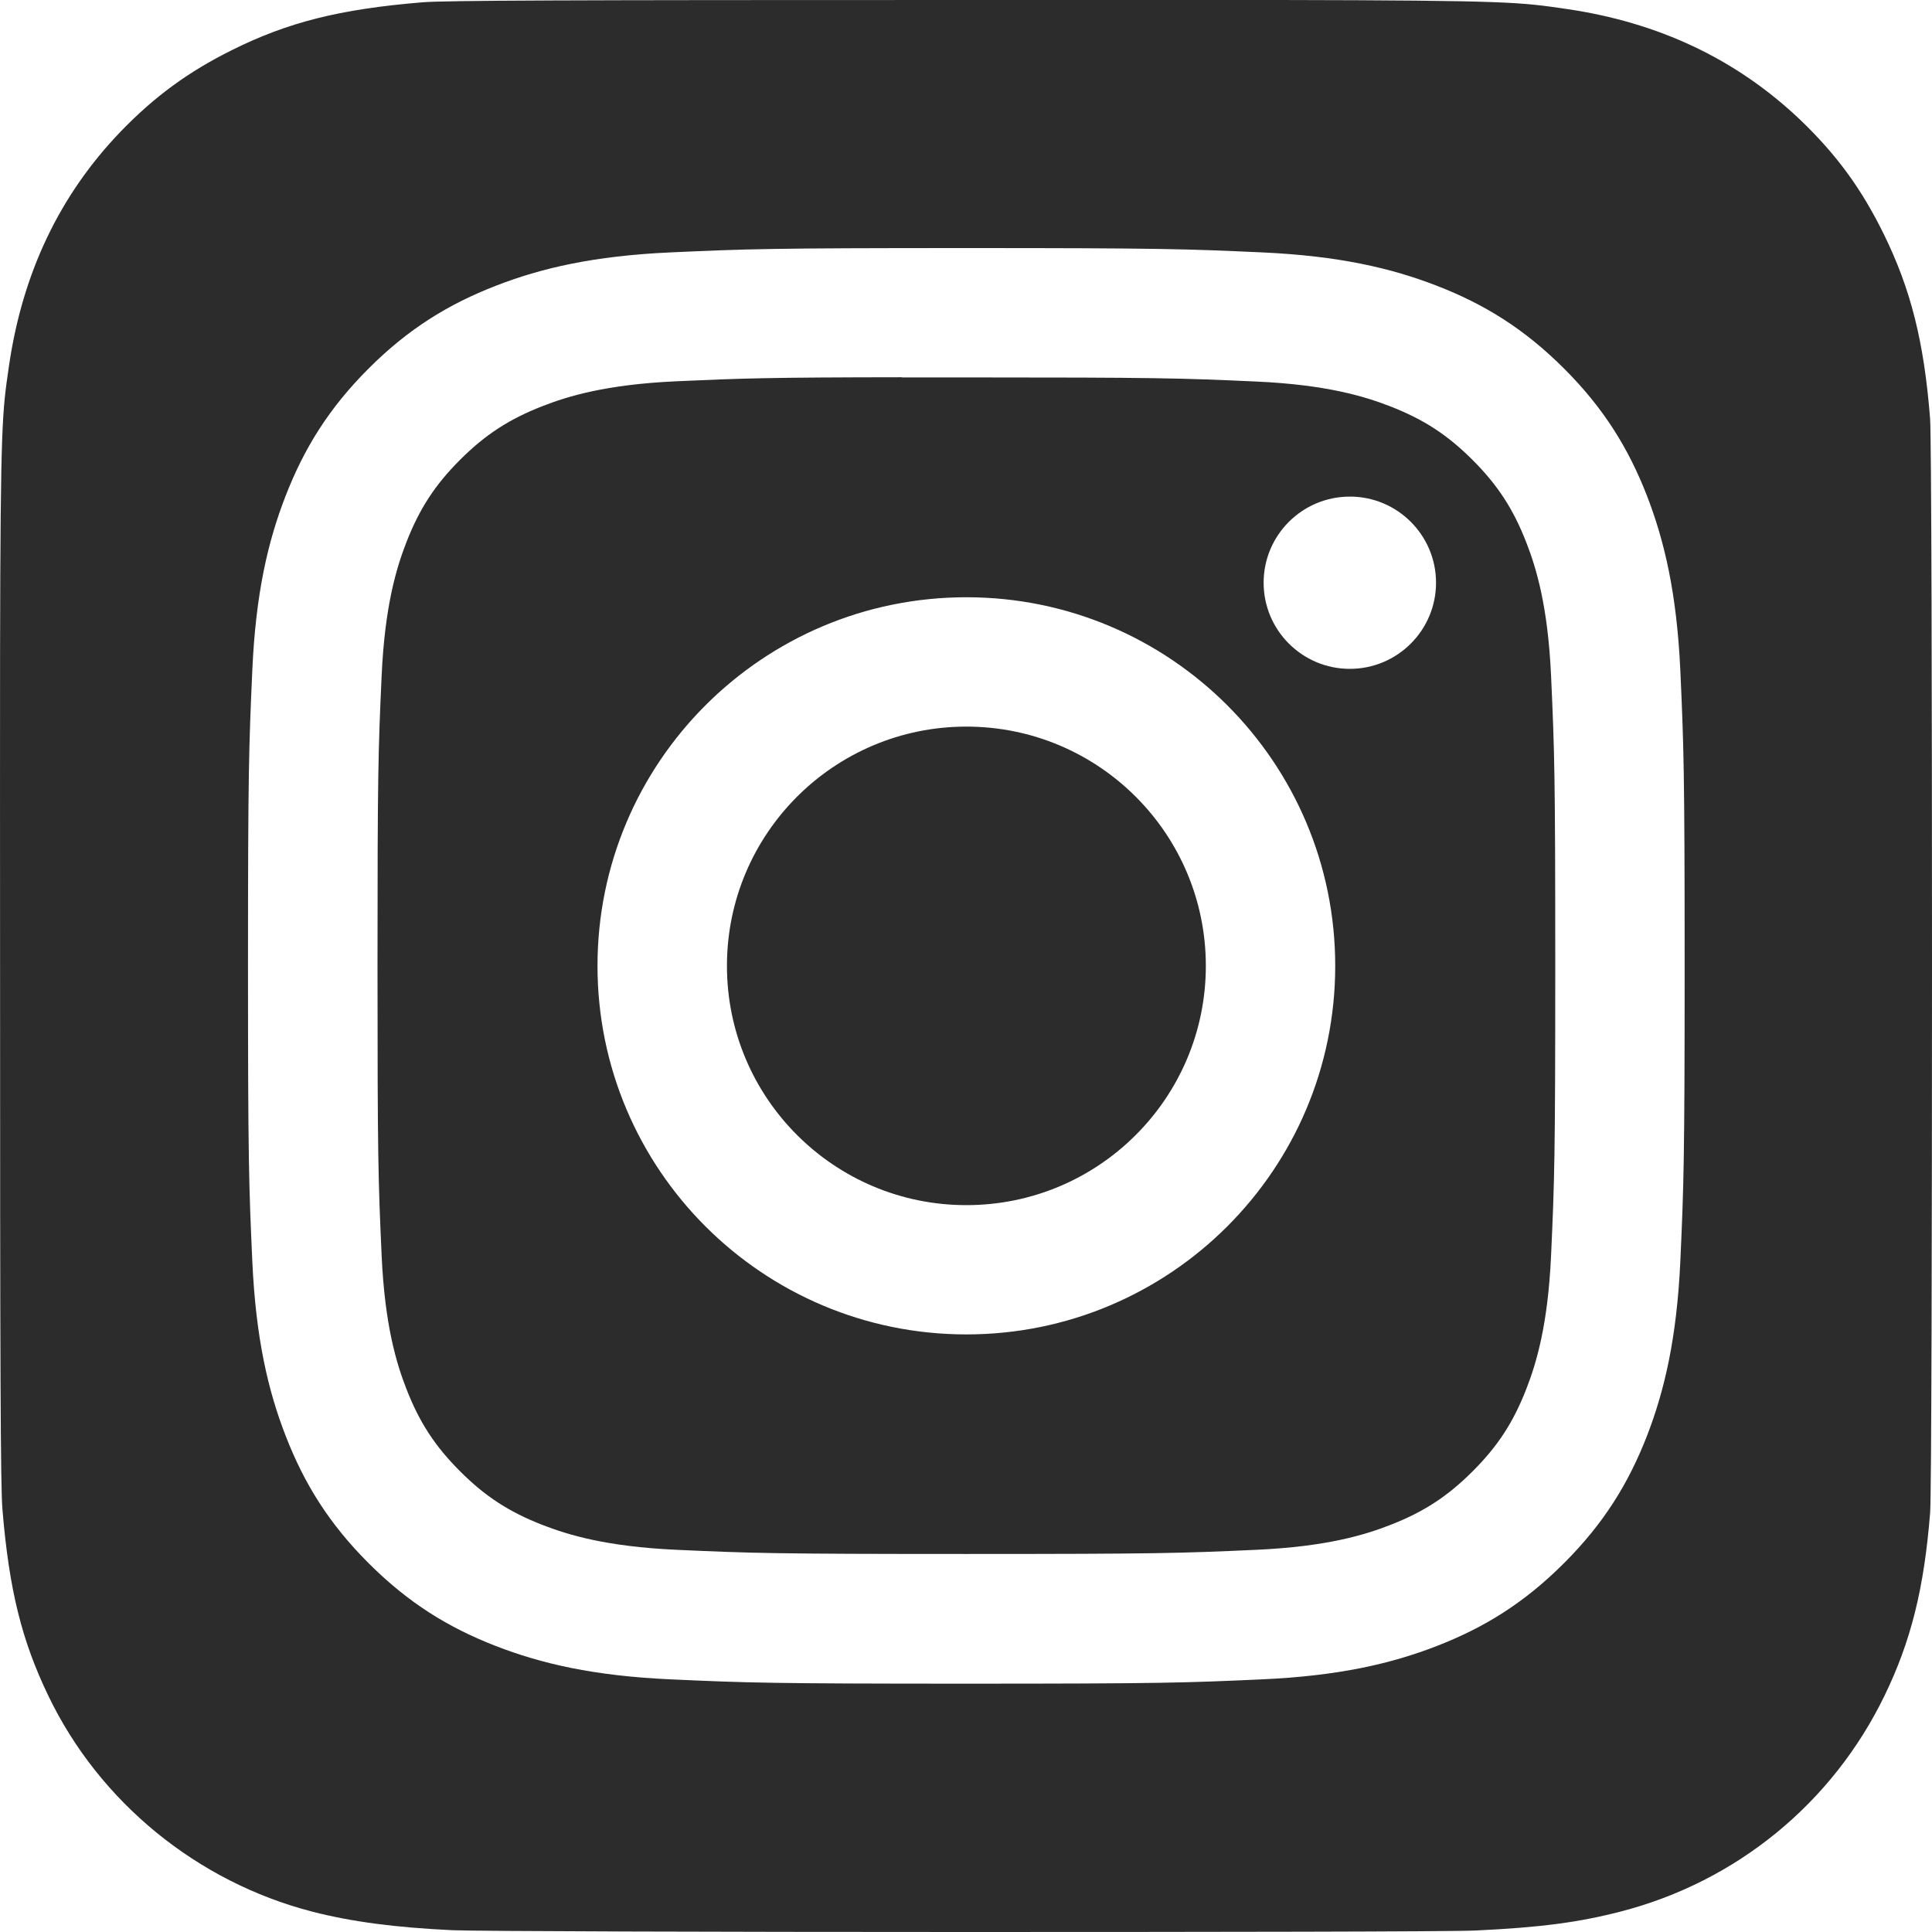
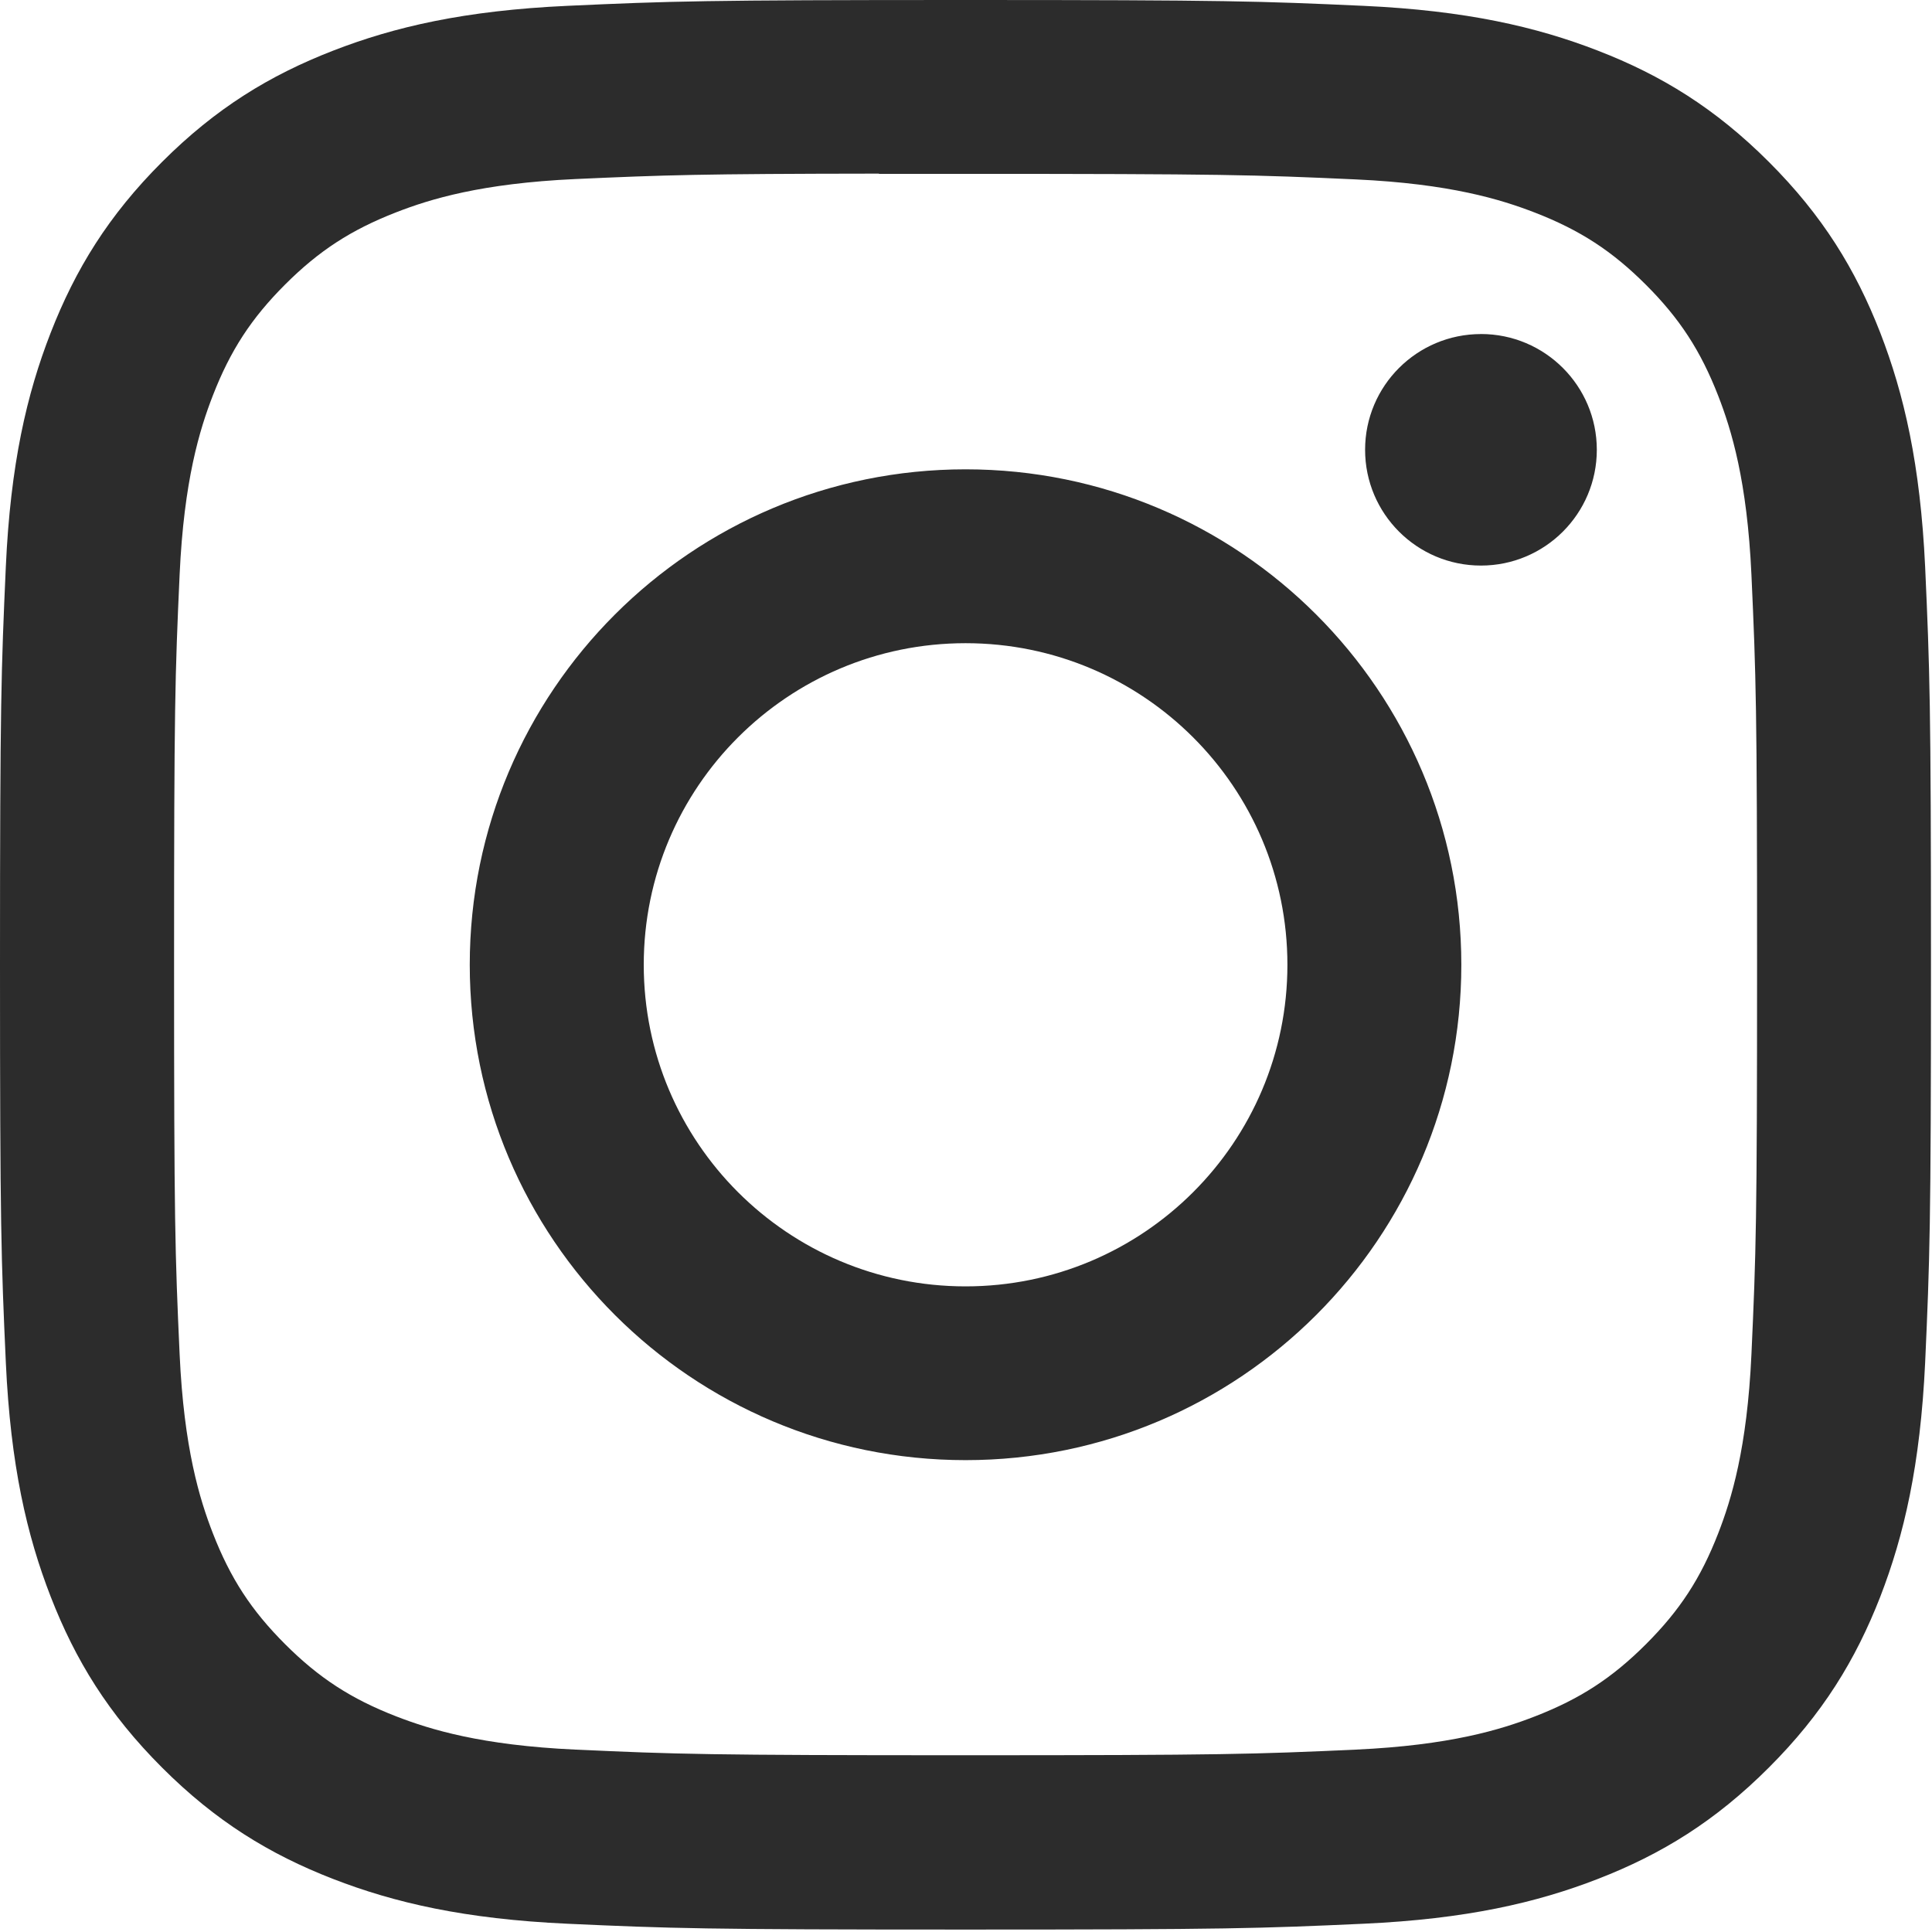
- <svg xmlns="http://www.w3.org/2000/svg" width="1000" height="1000" viewBox="0 0 1000 1000" fill="none">
-   <path d="M662.901 0C782.417 0.207 787.071 1.208 810.428 4.585C858.634 11.539 899.089 30.772 932.167 62.375C950.702 80.214 963.469 97.662 974.967 121.025C988.979 149.566 995.862 176.569 999.016 216.726C999.693 225.342 1000 362.461 1000 499.673C1000 636.861 999.716 774.234 999.039 782.851C995.924 822.369 989.04 849.602 975.466 877.604C948.471 933.302 898.865 973.921 838.953 989.384C817.227 995 797.576 997.638 763.736 999.23C751.661 999.846 625.377 1000 499.094 1000C372.81 1000 246.603 999.616 234.221 999.077C204.996 997.693 182.231 994.769 161.619 989.461C102.092 974.075 51.563 932.841 25.106 877.913C11.263 849.218 4.726 822.985 1.265 781.289C0.265 769.441 0.034 708.435 0.034 499.804C0.034 429.513 -0.043 377.109 0.034 337.29C0.234 217.834 1.219 213.064 4.603 189.678C11.563 141.504 30.79 100.977 62.515 68.036C79.934 49.973 97.585 37.087 119.965 25.971C149.006 11.508 175.663 4.762 218.501 1.2C230.369 0.216 291.42 6.29933e-08 500.163 0H662.901ZM500.144 128.402C399.221 128.403 386.546 128.844 346.894 130.647C307.312 132.459 280.294 138.72 256.653 147.908C232.199 157.397 211.455 170.091 190.789 190.75C170.108 211.401 157.403 232.129 147.876 256.558C138.658 280.189 132.384 307.194 130.603 346.731C128.829 386.361 128.364 399.032 128.364 499.934C128.364 600.836 128.814 613.46 130.61 653.09C132.431 692.642 138.697 719.641 147.884 743.264C157.388 767.7 170.092 788.428 190.766 809.079C211.424 829.745 232.168 842.471 256.606 851.96C280.263 861.148 307.289 867.409 346.863 869.221C386.523 871.024 399.188 871.465 500.156 871.465C601.14 871.465 613.774 871.024 653.434 869.221C693.016 867.41 720.065 861.147 743.721 851.959C768.167 842.47 788.881 829.746 809.539 809.079C830.221 788.428 842.924 767.7 852.451 743.271C861.591 719.64 867.865 692.635 869.725 653.098C871.506 613.468 871.971 600.835 871.971 499.934C871.971 399.032 871.506 386.369 869.725 346.739C867.865 307.186 861.591 280.189 852.451 256.565C842.924 232.129 830.22 211.401 809.539 190.75C788.857 170.084 768.175 157.39 743.698 147.908C719.995 138.721 692.962 132.459 653.38 130.647C613.728 128.844 601.099 128.403 500.144 128.402ZM466.848 195.355C476.747 195.34 487.793 195.355 500.202 195.355C599.475 195.355 611.241 195.712 650.443 197.492C686.694 199.149 706.369 205.201 719.476 210.286C736.827 217.02 749.198 225.07 762.203 238.073C775.216 251.077 783.272 263.462 790.026 280.8C795.115 293.881 801.18 313.541 802.83 349.766C804.612 388.931 804.999 400.696 804.999 499.849C804.999 599.001 804.612 610.766 802.83 649.932C801.172 686.156 795.116 705.817 790.026 718.897C783.287 736.236 775.216 748.582 762.203 761.577C749.19 774.581 736.834 782.63 719.476 789.364C706.385 794.473 686.694 800.51 650.443 802.167C611.249 803.947 599.475 804.334 500.202 804.334C400.922 804.334 389.156 803.947 349.961 802.167C313.71 800.495 294.036 794.442 280.922 789.356C263.571 782.623 251.177 774.573 238.164 761.569C225.151 748.566 217.095 736.212 210.34 718.866C205.251 705.785 199.186 686.124 197.536 649.9C195.754 610.735 195.397 598.97 195.397 499.756C195.397 400.542 195.754 388.838 197.536 349.673C199.194 313.448 205.251 293.788 210.34 280.691C217.079 263.353 225.151 250.969 238.164 237.966C251.177 224.962 263.571 216.913 280.922 210.163C294.028 205.054 313.71 199.017 349.961 197.353C384.26 195.804 397.553 195.34 466.849 195.262L466.848 195.355ZM500.198 309.137C394.754 309.139 309.264 394.567 309.264 499.934C309.264 605.301 394.756 690.691 500.202 690.691C605.648 690.691 691.11 605.302 691.11 499.934C691.11 394.567 605.643 309.139 500.198 309.137ZM500.202 376.09C568.646 376.09 624.139 431.533 624.139 499.934C624.139 568.326 568.646 623.777 500.202 623.777C431.751 623.777 376.267 568.326 376.267 499.934C376.267 431.533 431.751 376.09 500.202 376.09ZM698.67 257.045C674.038 257.045 654.053 276.992 654.053 301.613C654.053 326.227 674.038 346.197 698.67 346.197C723.302 346.197 743.287 326.227 743.287 301.613C743.287 276.999 723.302 257.03 698.67 257.03V257.045Z" fill="#2C2C2C" />
+ <svg xmlns="http://www.w3.org/2000/svg" width="744" height="744" viewBox="0 0 744 744" fill="none">
+   <path d="M371.838 0C270.862 0 258.189 0.441 218.53 2.245C178.948 4.056 151.93 10.318 128.289 19.506C103.835 28.995 83.091 41.689 62.425 62.347C41.743 82.999 29.04 103.727 19.512 128.155C10.294 151.786 4.02 178.792 2.239 218.329C0.465 257.959 0 270.63 0 371.531C0 472.433 0.449 485.057 2.246 524.687C4.067 564.24 10.333 591.238 19.52 614.861C29.024 639.297 41.727 660.025 62.401 680.676C83.06 701.343 103.804 714.068 128.242 723.557C151.898 732.745 178.925 739.007 218.499 740.819C258.158 742.621 270.823 743.063 371.792 743.063C472.776 743.063 485.41 742.622 525.069 740.818C564.652 739.007 591.701 732.745 615.357 723.557C639.803 714.068 660.516 701.343 681.175 680.676C701.856 660.025 714.56 639.297 724.087 614.869C733.227 591.238 739.502 564.232 741.361 524.695C743.142 485.065 743.607 472.433 743.607 371.531C743.607 270.629 743.142 257.967 741.361 218.337C739.502 178.784 733.227 151.786 724.087 128.163C714.56 103.727 701.856 82.998 681.175 62.347C660.493 41.681 639.811 28.987 615.334 19.505C591.631 10.318 564.597 4.056 525.015 2.245C485.356 0.441 472.73 0 371.722 0H371.838ZM338.484 66.953C348.384 66.938 359.429 66.953 371.838 66.953C471.111 66.953 482.877 67.309 522.079 69.089C558.331 70.746 578.006 76.799 591.112 81.884C608.463 88.618 620.833 96.668 633.839 109.671C646.852 122.675 654.908 135.06 661.662 152.397C666.751 165.478 672.816 185.139 674.466 221.363C676.248 260.529 676.635 272.294 676.635 371.446C676.635 470.598 676.248 482.364 674.466 521.53C672.809 557.754 666.751 577.414 661.662 590.495C654.923 607.833 646.852 620.179 633.839 633.175C620.826 646.178 608.47 654.228 591.112 660.962C578.021 666.071 558.331 672.108 522.079 673.764C482.885 675.545 471.111 675.932 371.838 675.932C272.558 675.932 260.792 675.545 221.597 673.764C185.346 672.093 165.671 666.04 152.557 660.954C135.206 654.22 122.812 646.17 109.799 633.167C96.786 620.163 88.731 607.81 81.976 590.464C76.887 577.383 70.822 557.723 69.172 521.499C67.39 482.333 67.034 470.568 67.034 371.353C67.034 272.139 67.39 260.436 69.172 221.27C70.829 185.046 76.887 165.386 81.976 152.289C88.715 134.951 96.786 122.567 109.799 109.563C122.812 96.559 135.206 88.51 152.557 81.76C165.664 76.651 185.346 70.614 221.597 68.95C255.896 67.402 269.189 66.938 338.484 66.86L338.484 66.953ZM570.306 128.643C545.674 128.643 525.689 148.589 525.689 173.211C525.689 197.825 545.674 217.795 570.306 217.795C594.938 217.795 614.923 197.825 614.923 173.211C614.923 148.597 594.938 128.628 570.306 128.628L570.306 128.643ZM371.838 180.734C266.392 180.734 180.9 266.163 180.9 371.531C180.9 476.899 266.392 562.289 371.838 562.289C477.284 562.289 562.746 476.899 562.746 371.531C562.746 266.163 477.277 180.734 371.831 180.734H371.838ZM371.838 247.688C440.282 247.688 495.774 303.131 495.774 371.531C495.774 439.924 440.282 495.375 371.838 495.375C303.387 495.375 247.903 439.924 247.903 371.531C247.903 303.131 303.387 247.688 371.838 247.688Z" fill="#2C2C2C" />
</svg>
